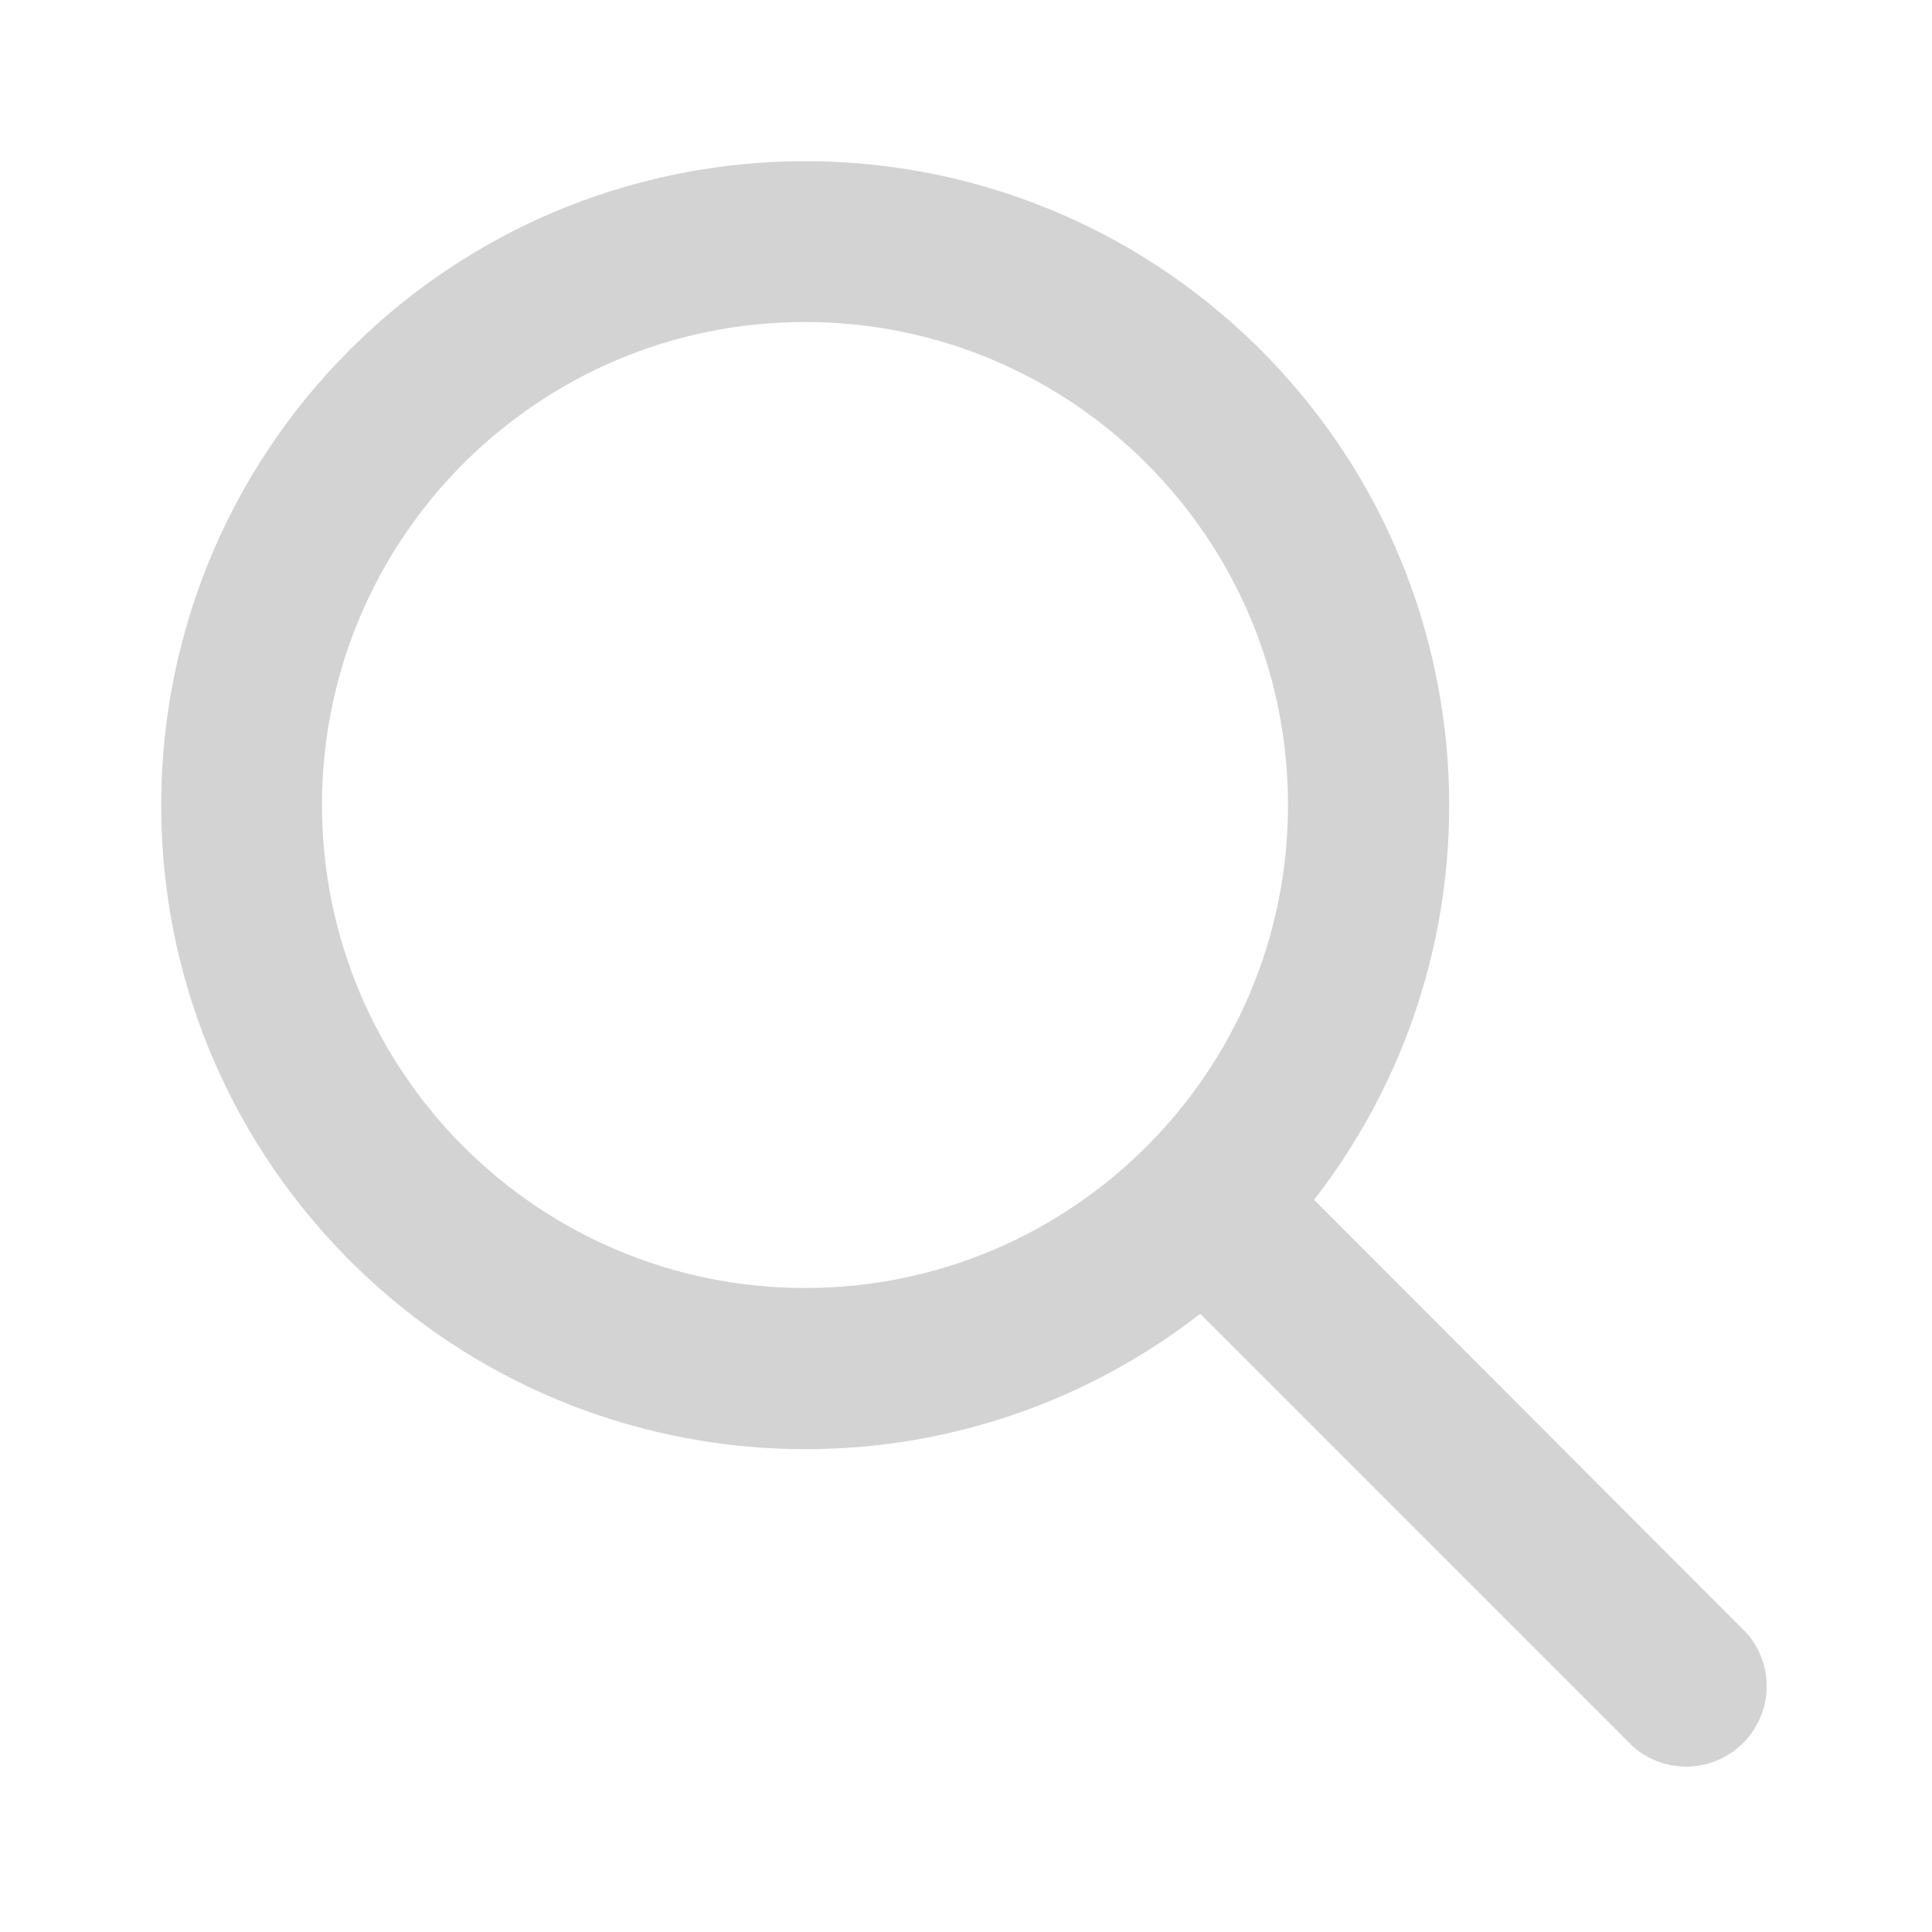
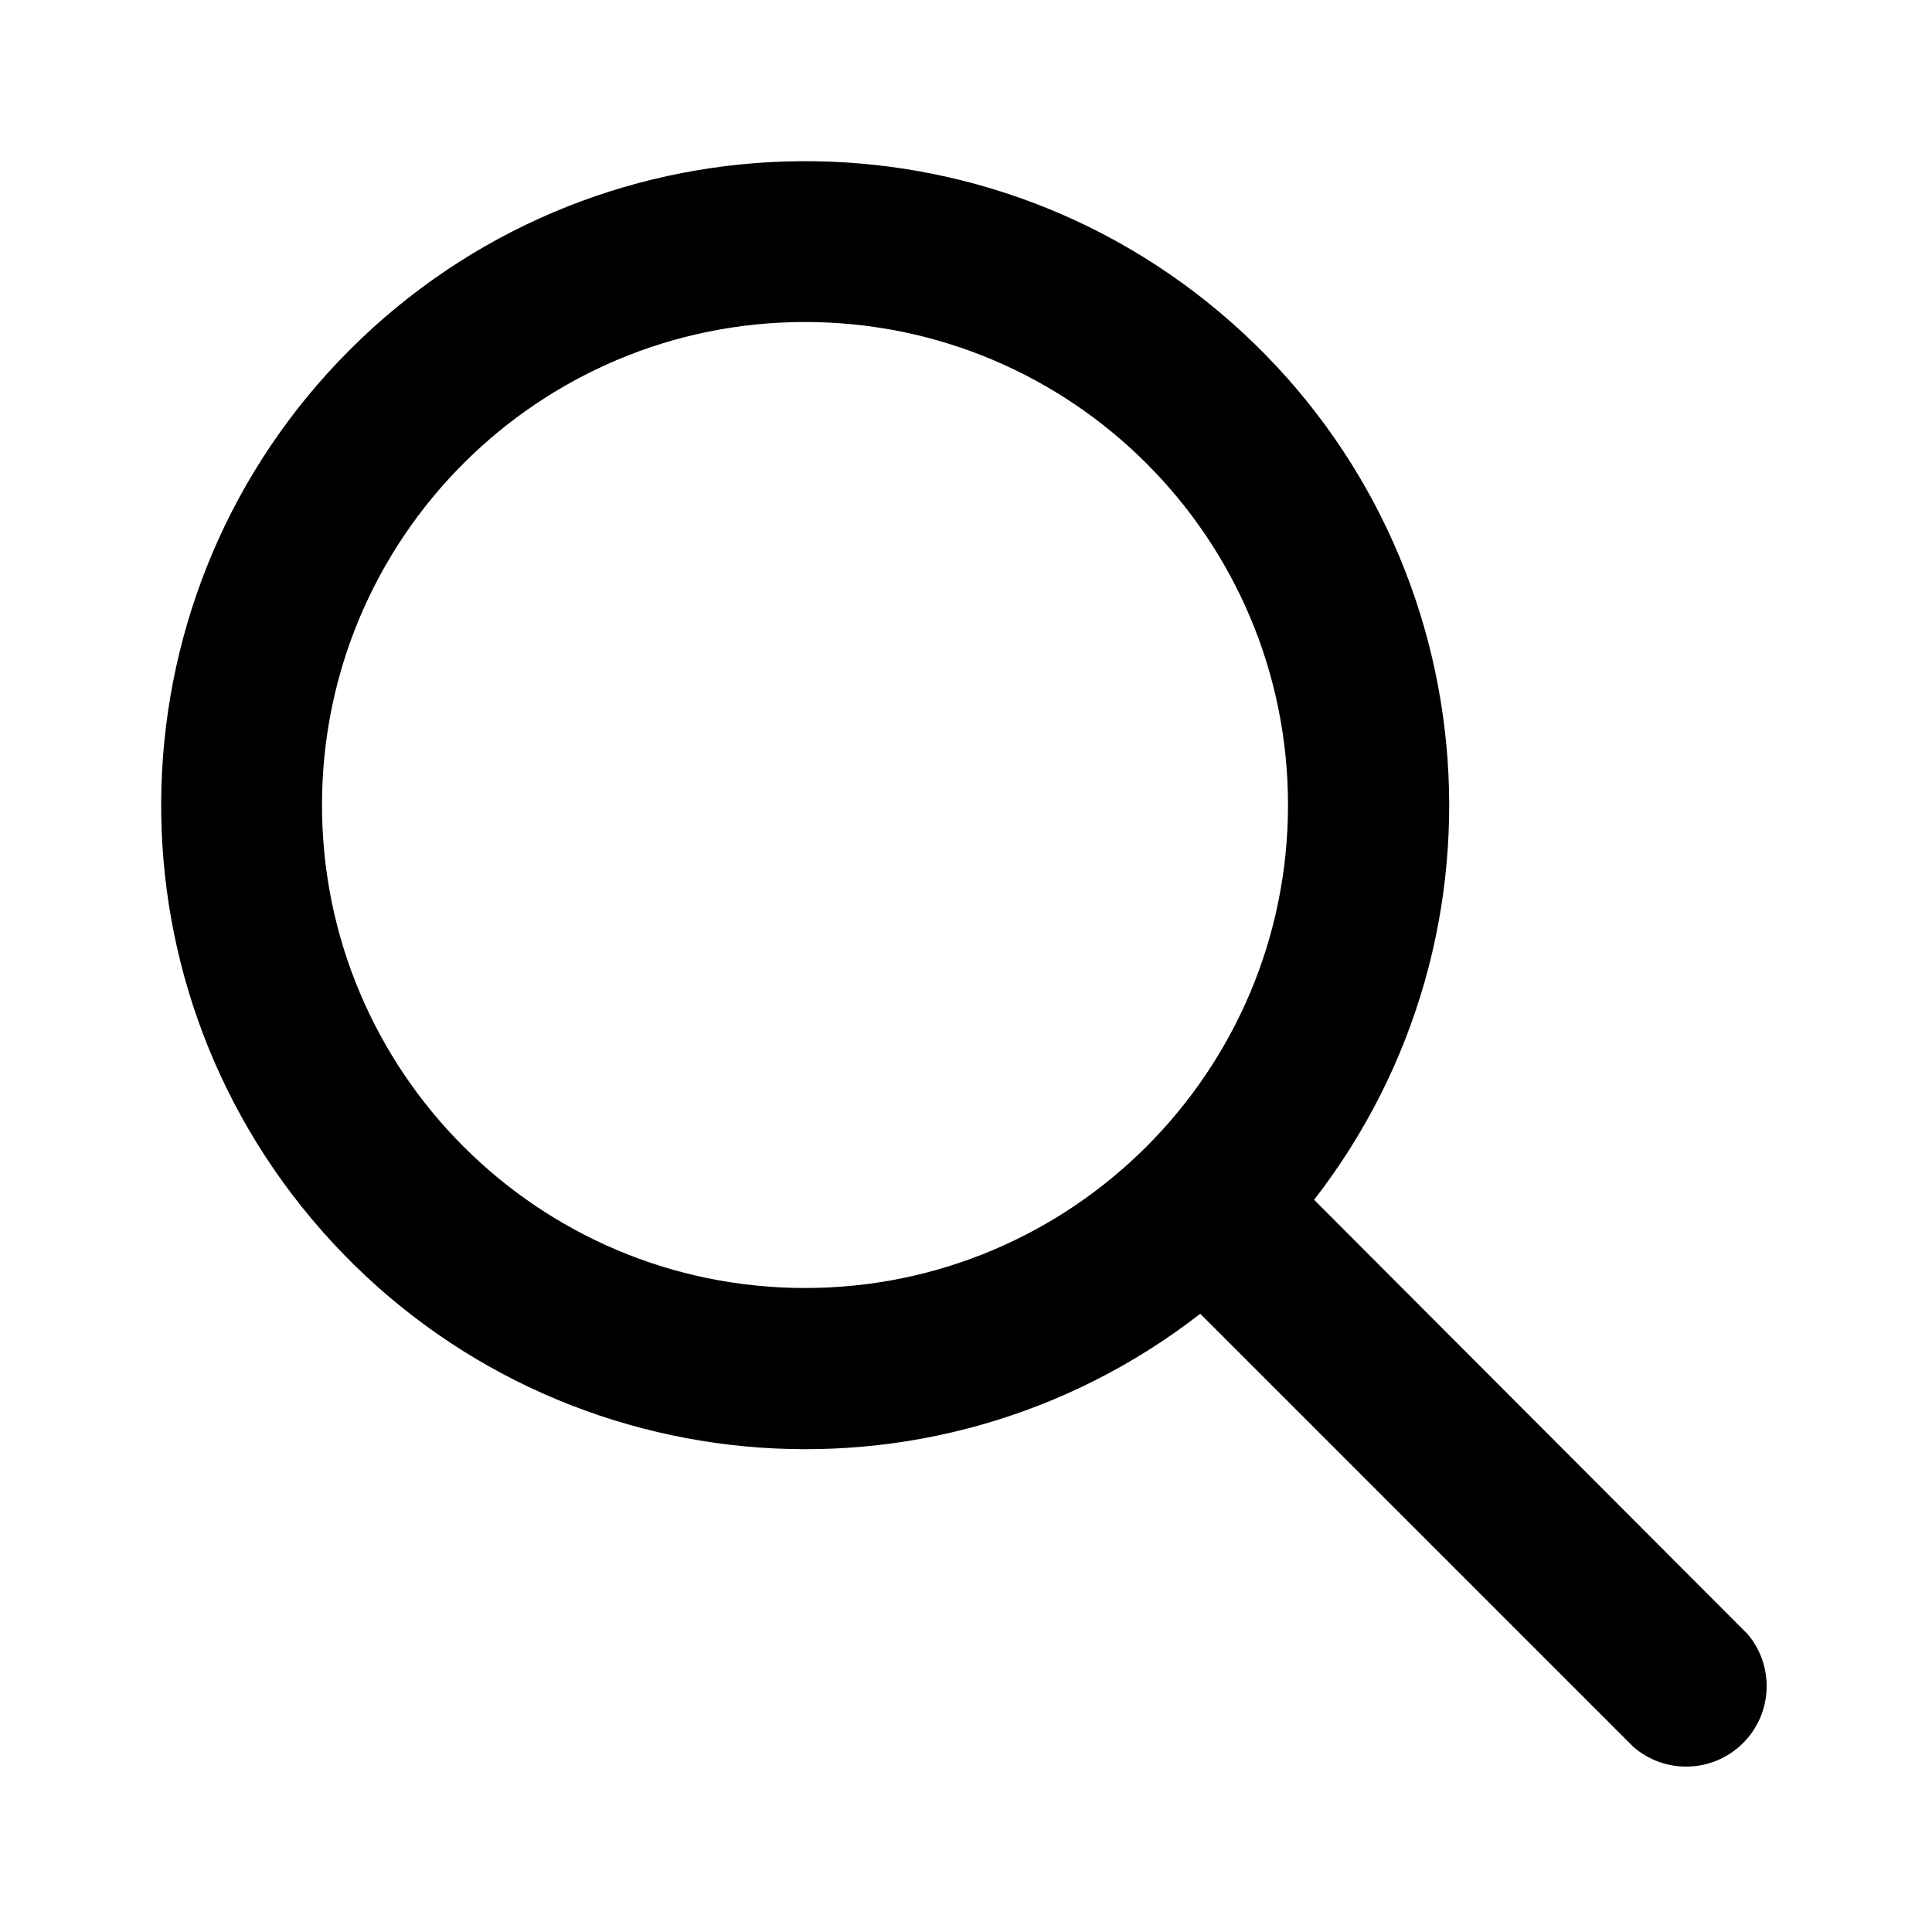
- <svg xmlns="http://www.w3.org/2000/svg" height="24" viewBox="0 0 24 24" width="24" fill="#d3d3d3">
+ <svg xmlns="http://www.w3.org/2000/svg" height="24" viewBox="0 0 24 24" width="24" fill="#000">
  <path d="M16.32 14.9l5.39 5.4a1 1 0 0 1-1.42 1.4l-5.38-5.38a8 8 0 1 1 1.41-1.41zM10 16a6 6 0 1 0 0-12 6 6 0 0 0 0 12z" />
</svg>
